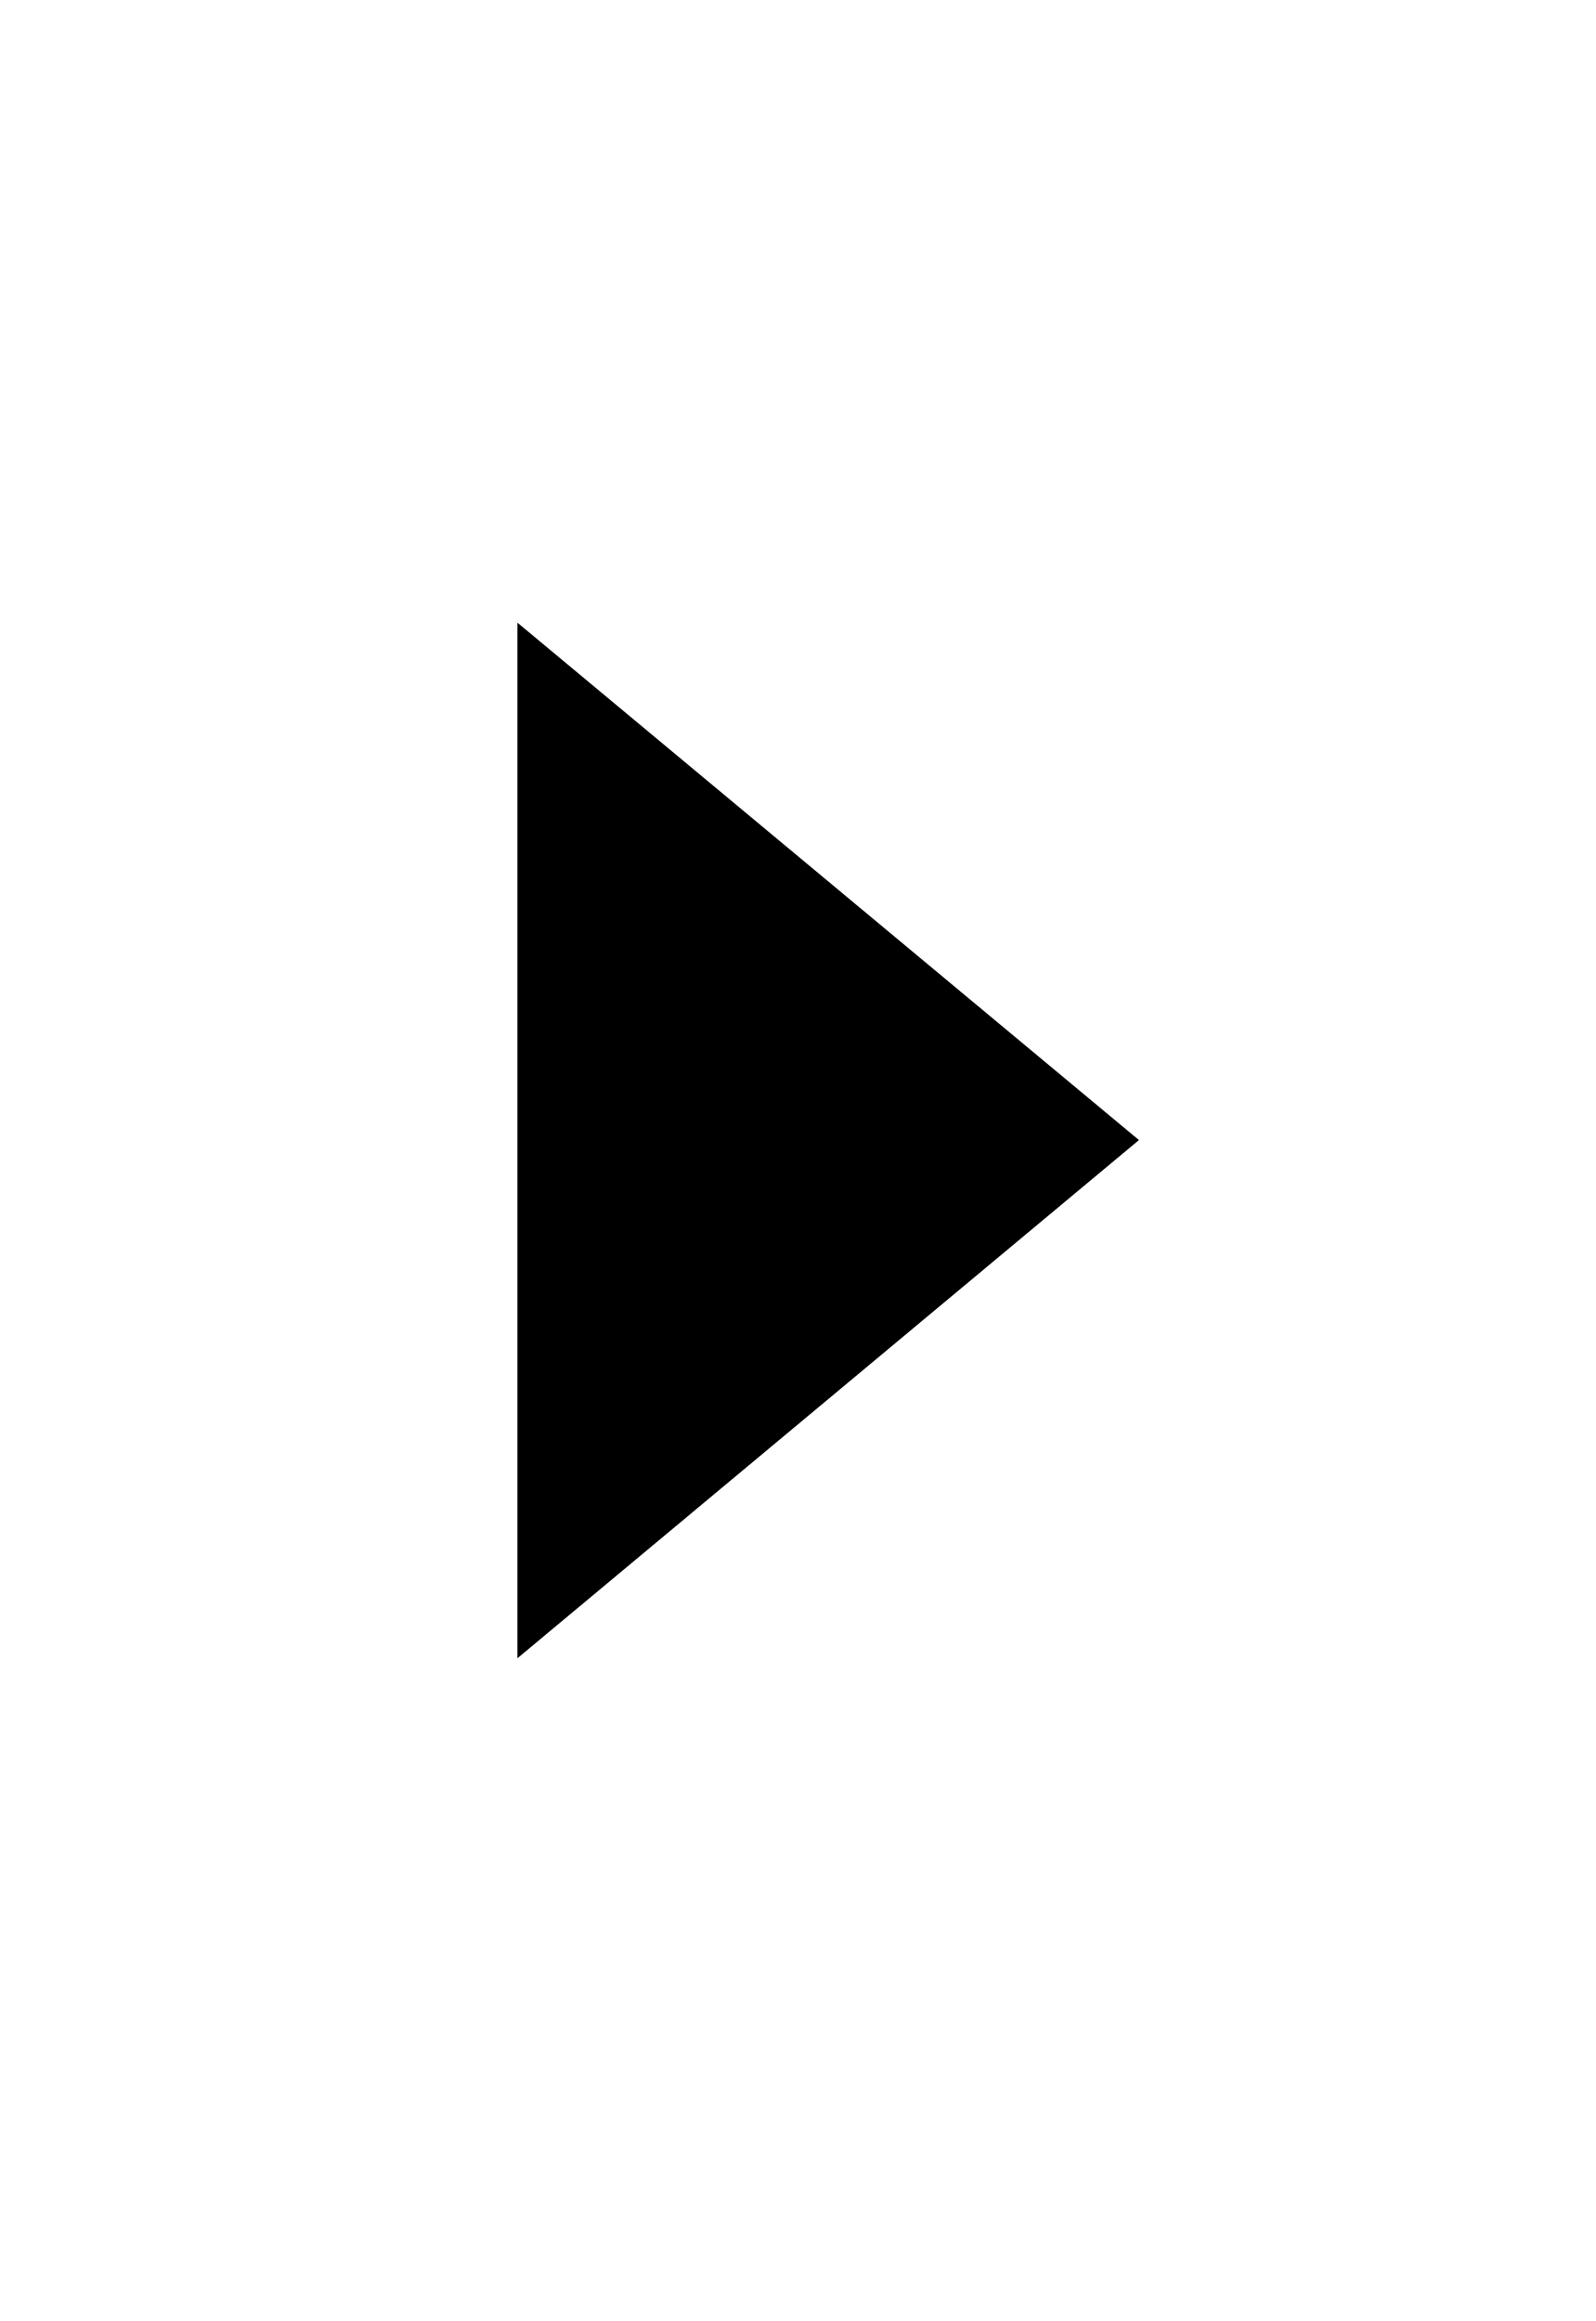
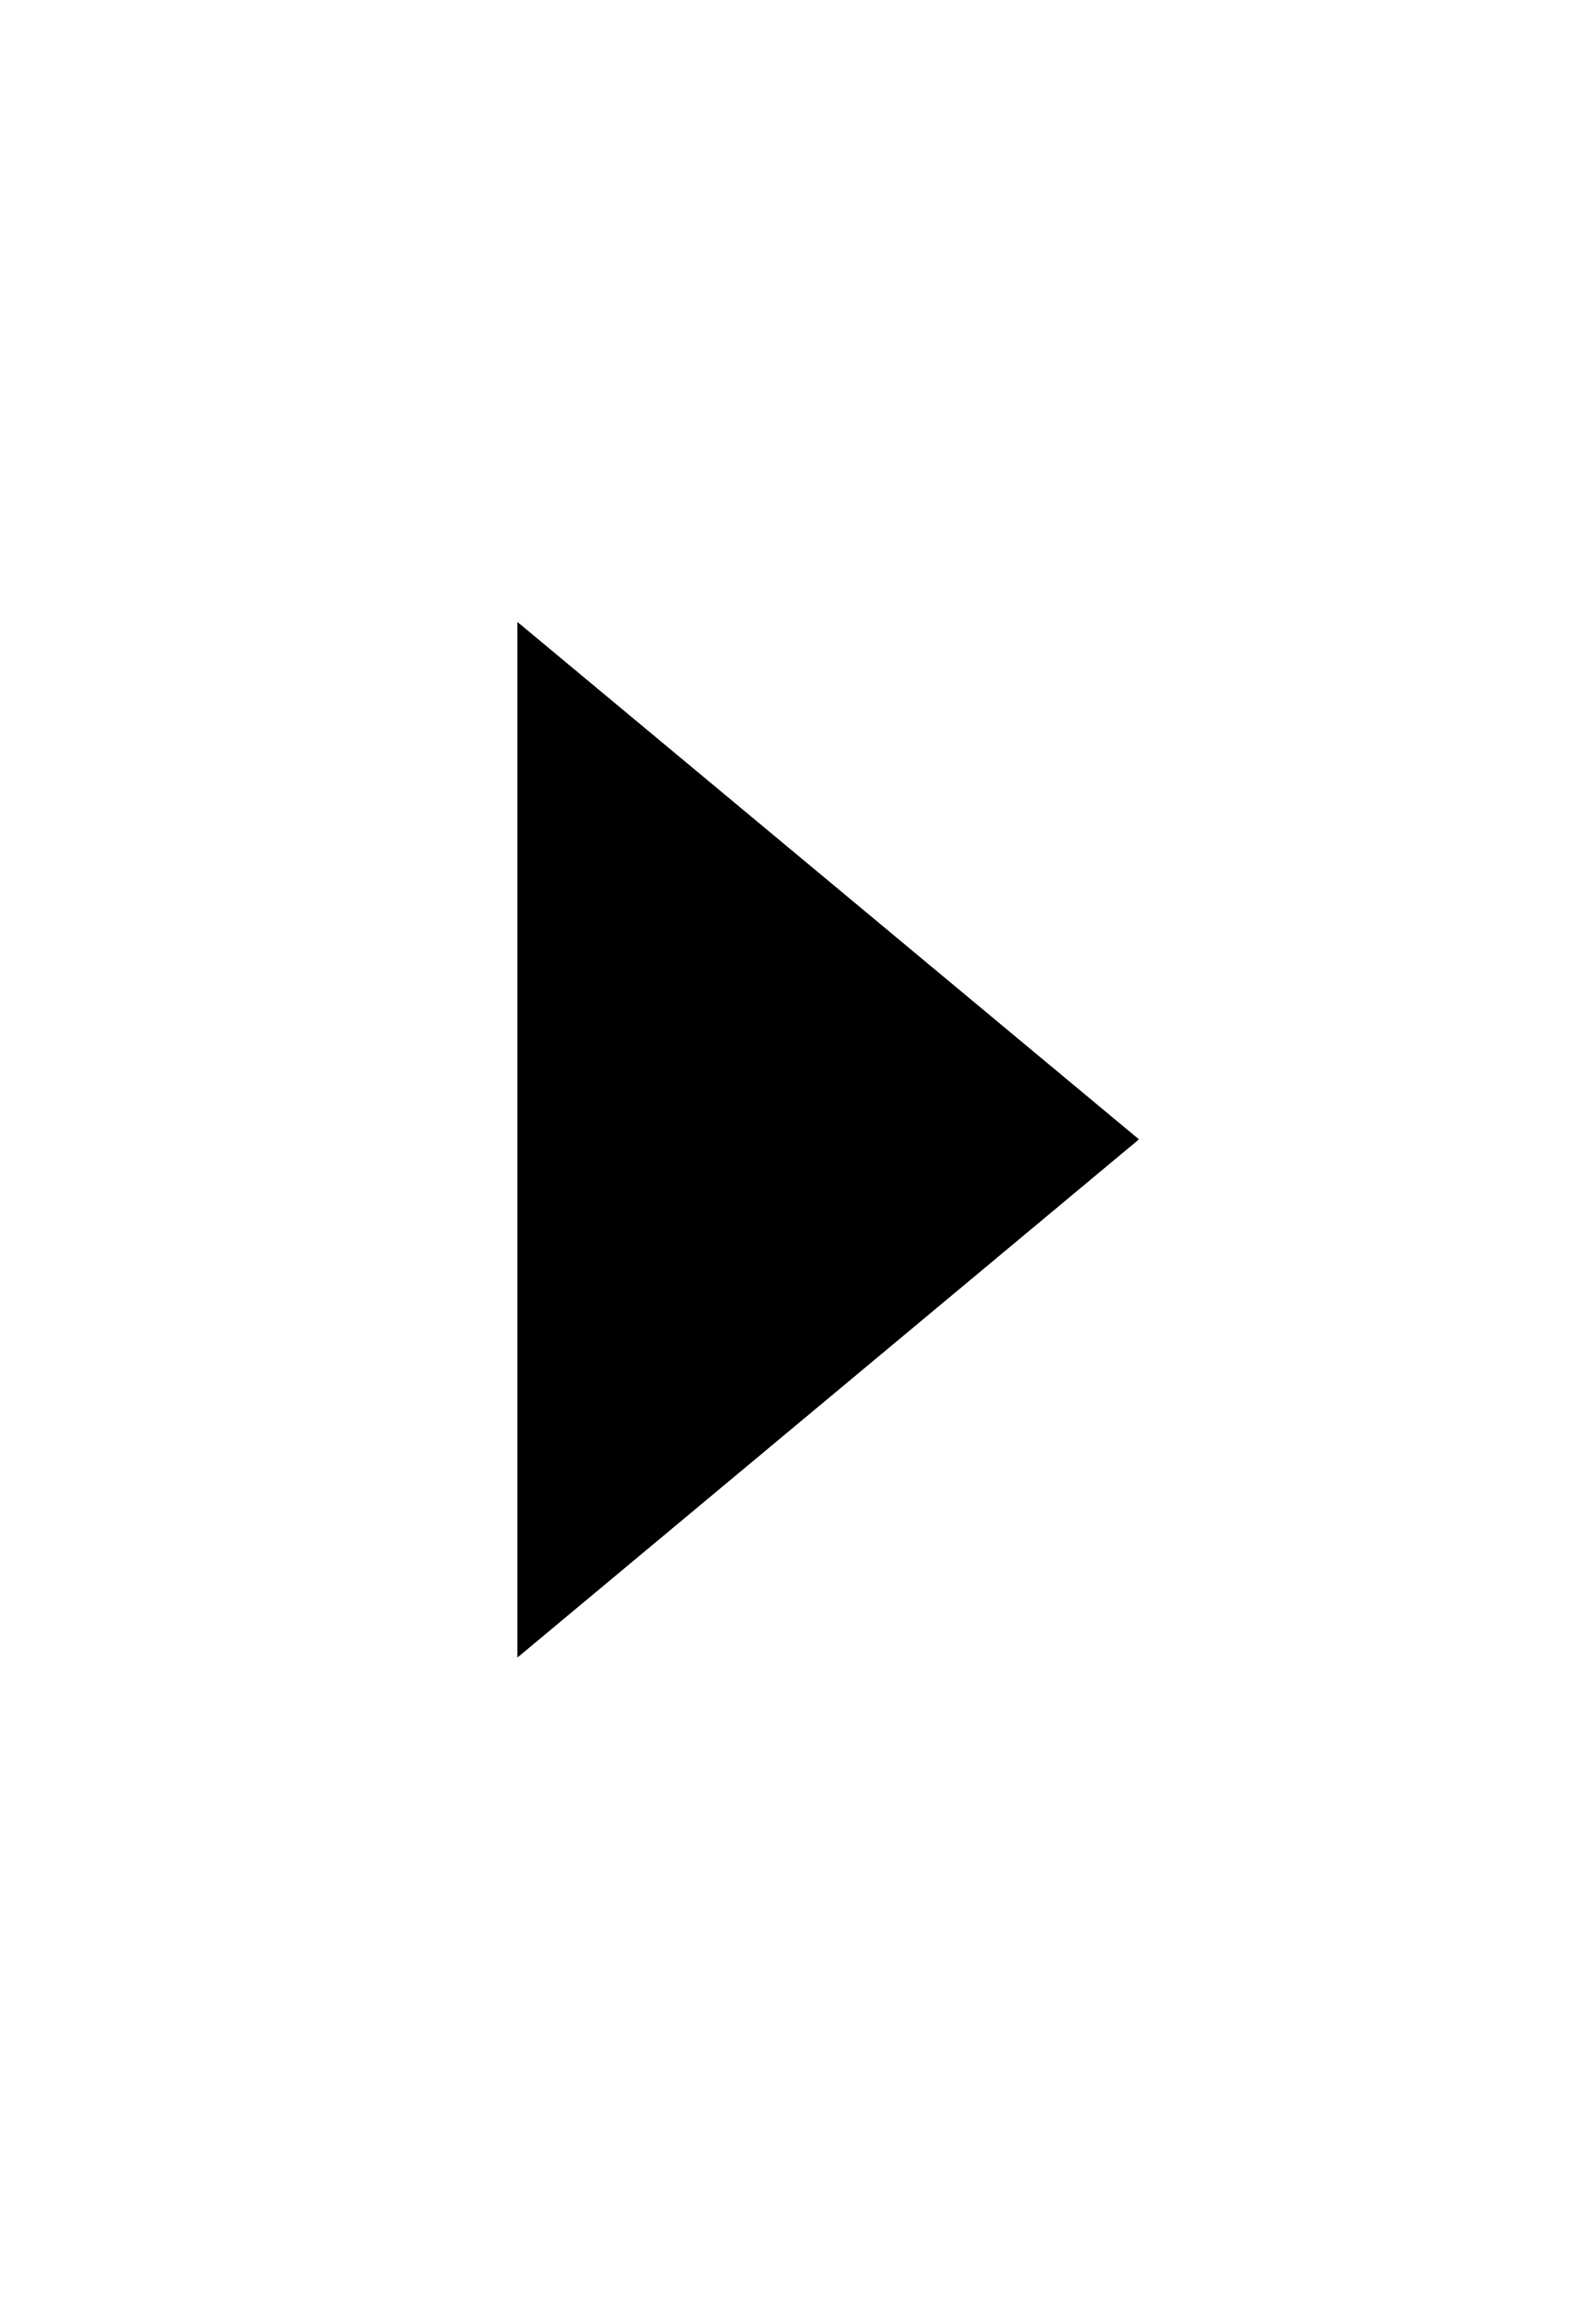
- <svg xmlns="http://www.w3.org/2000/svg" width="11" height="16" viewBox="0 0 2.91 4.233">
-   <g transform="translate(0,-292.7667)">
-     <path style="fill:#000000;fill-opacity:1;fill-rule:evenodd;stroke:#000000;stroke-width:0.265px;stroke-linecap:butt;stroke-linejoin:miter;stroke-opacity:1" d="m 1.076,295.508 v -1.323 l 0.794,0.661 z" />
+ <svg xmlns="http://www.w3.org/2000/svg" width="11" height="16" version="1.1" viewBox="0 0 2.91 4.233">
+   <g transform="translate(0 -292.77)">
+     <path d="m1.076 295.51v-1.323l0.794 0.661z" fill-rule="evenodd" stroke="#000" stroke-width=".265px" />
  </g>
</svg>
